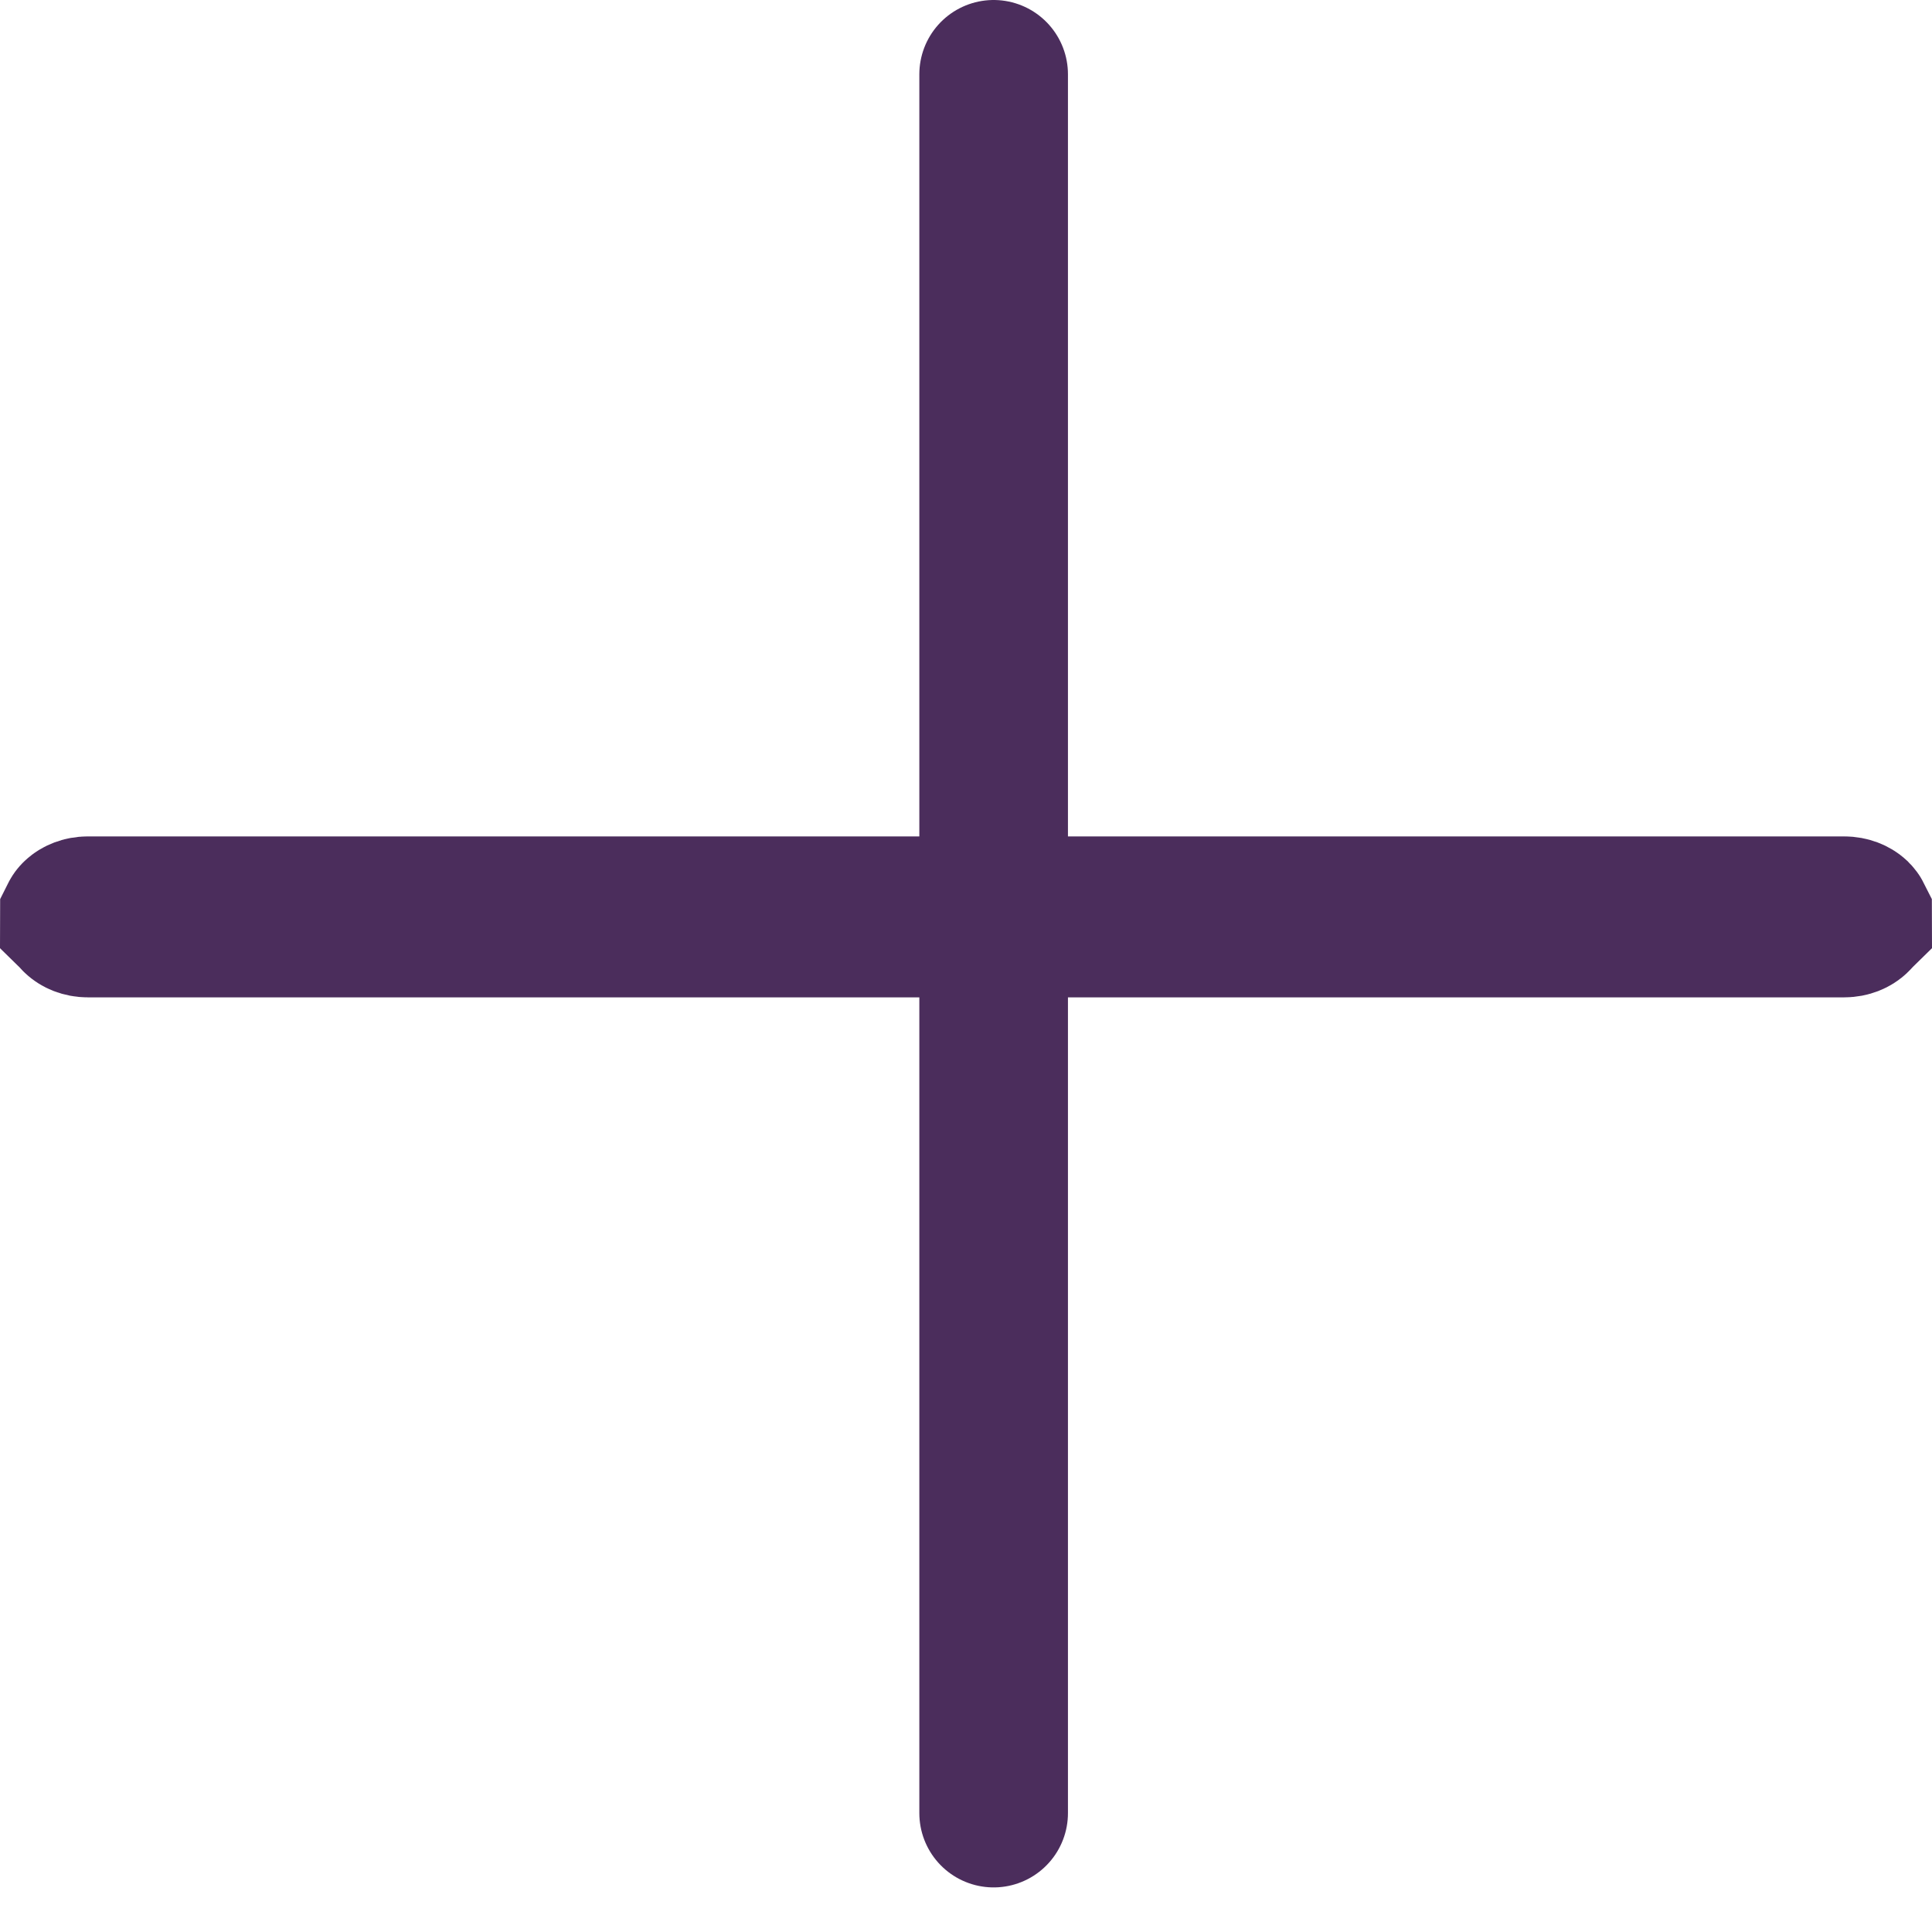
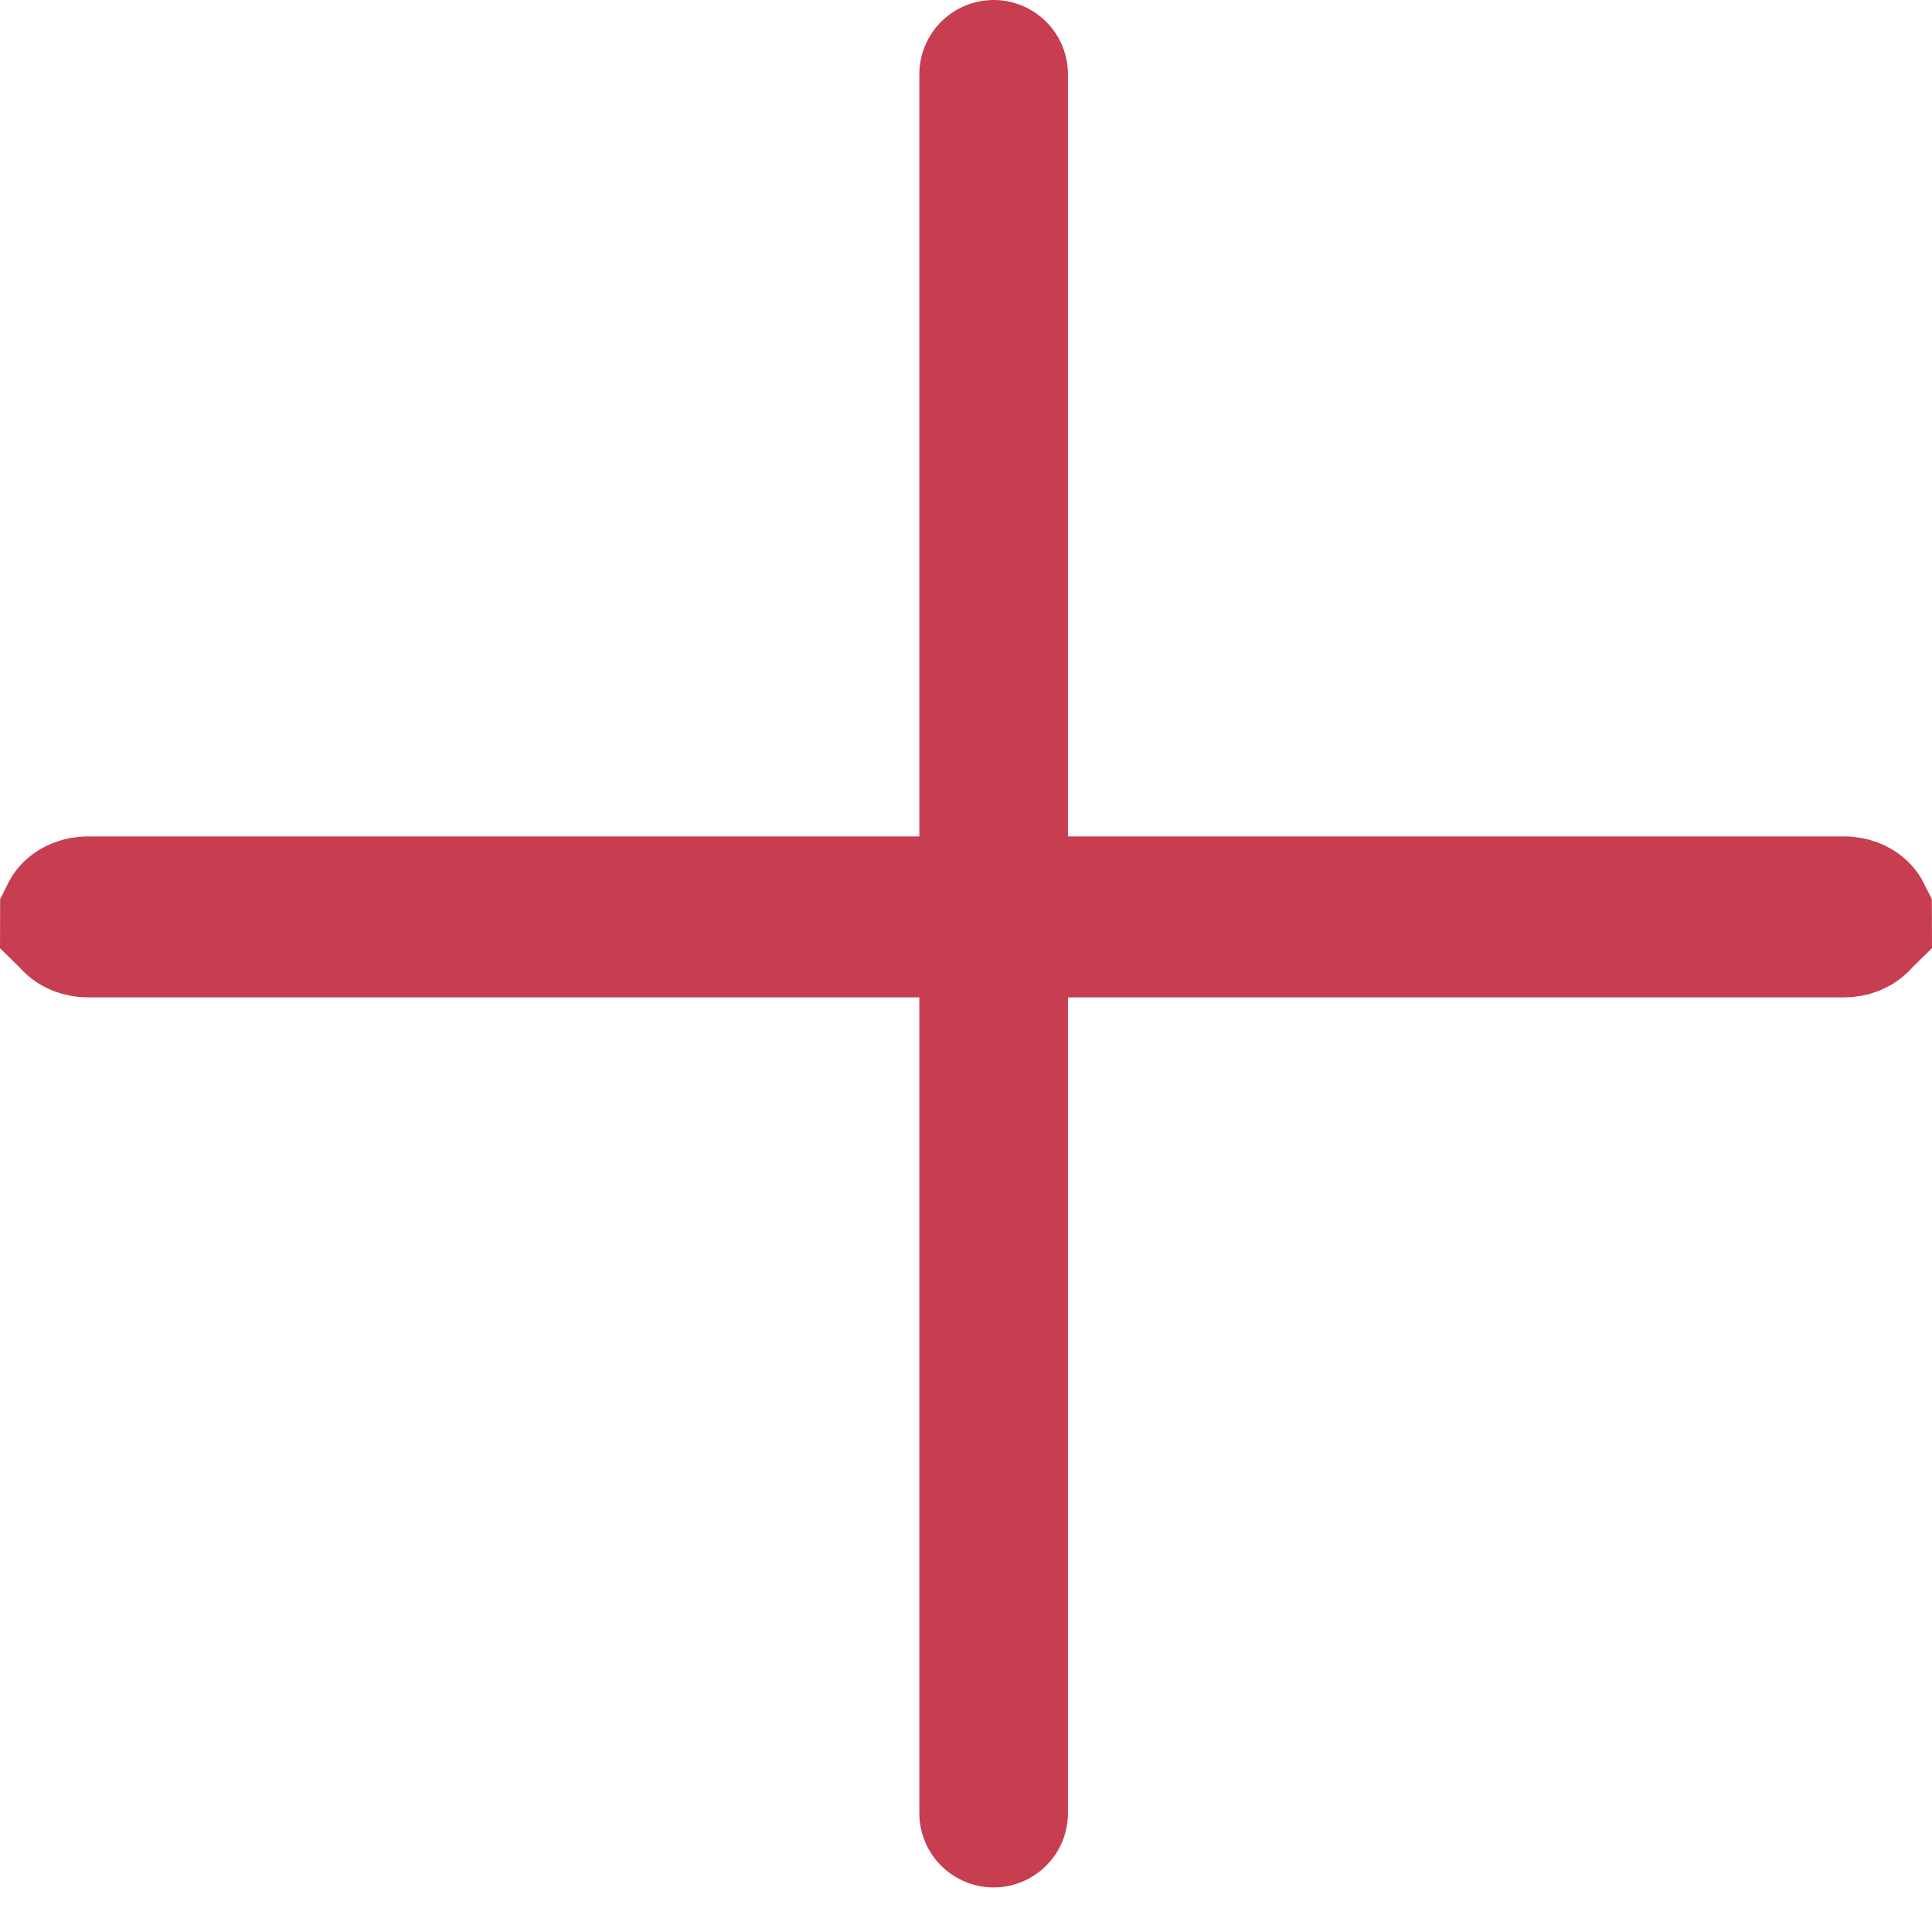
<svg xmlns="http://www.w3.org/2000/svg" width="13" height="13" viewBox="0 0 13 13" fill="none">
-   <path d="M0.591 6.128H12.409C12.447 6.128 12.475 6.142 12.489 6.155C12.495 6.161 12.498 6.166 12.499 6.168C12.499 6.169 12.5 6.169 12.5 6.17L12.499 6.171C12.498 6.173 12.496 6.177 12.489 6.183C12.475 6.197 12.447 6.211 12.409 6.211H0.591C0.553 6.211 0.525 6.197 0.511 6.183C0.504 6.177 0.502 6.173 0.501 6.171L0.5 6.17C0.5 6.169 0.501 6.169 0.501 6.168C0.502 6.166 0.504 6.161 0.511 6.155C0.525 6.142 0.553 6.128 0.591 6.128Z" fill="#4B2D5C" stroke="#4B2D5C" />
-   <path d="M6.686 0.5L6.686 12.2" stroke="#4B2D5C" stroke-linecap="round" />
+   <path d="M0.591 6.128H12.409C12.447 6.128 12.475 6.142 12.489 6.155C12.495 6.161 12.498 6.166 12.499 6.168C12.499 6.169 12.5 6.169 12.5 6.17L12.499 6.171C12.498 6.173 12.496 6.177 12.489 6.183C12.475 6.197 12.447 6.211 12.409 6.211H0.591C0.553 6.211 0.525 6.197 0.511 6.183C0.504 6.177 0.502 6.173 0.501 6.171L0.5 6.17C0.5 6.169 0.501 6.169 0.501 6.168C0.502 6.166 0.504 6.161 0.511 6.155C0.525 6.142 0.553 6.128 0.591 6.128Z" fill="#C73E51" stroke="#C73E51" />
+   <path d="M6.686 0.5L6.686 12.2" stroke="#C73E51" stroke-linecap="round" />
</svg>
